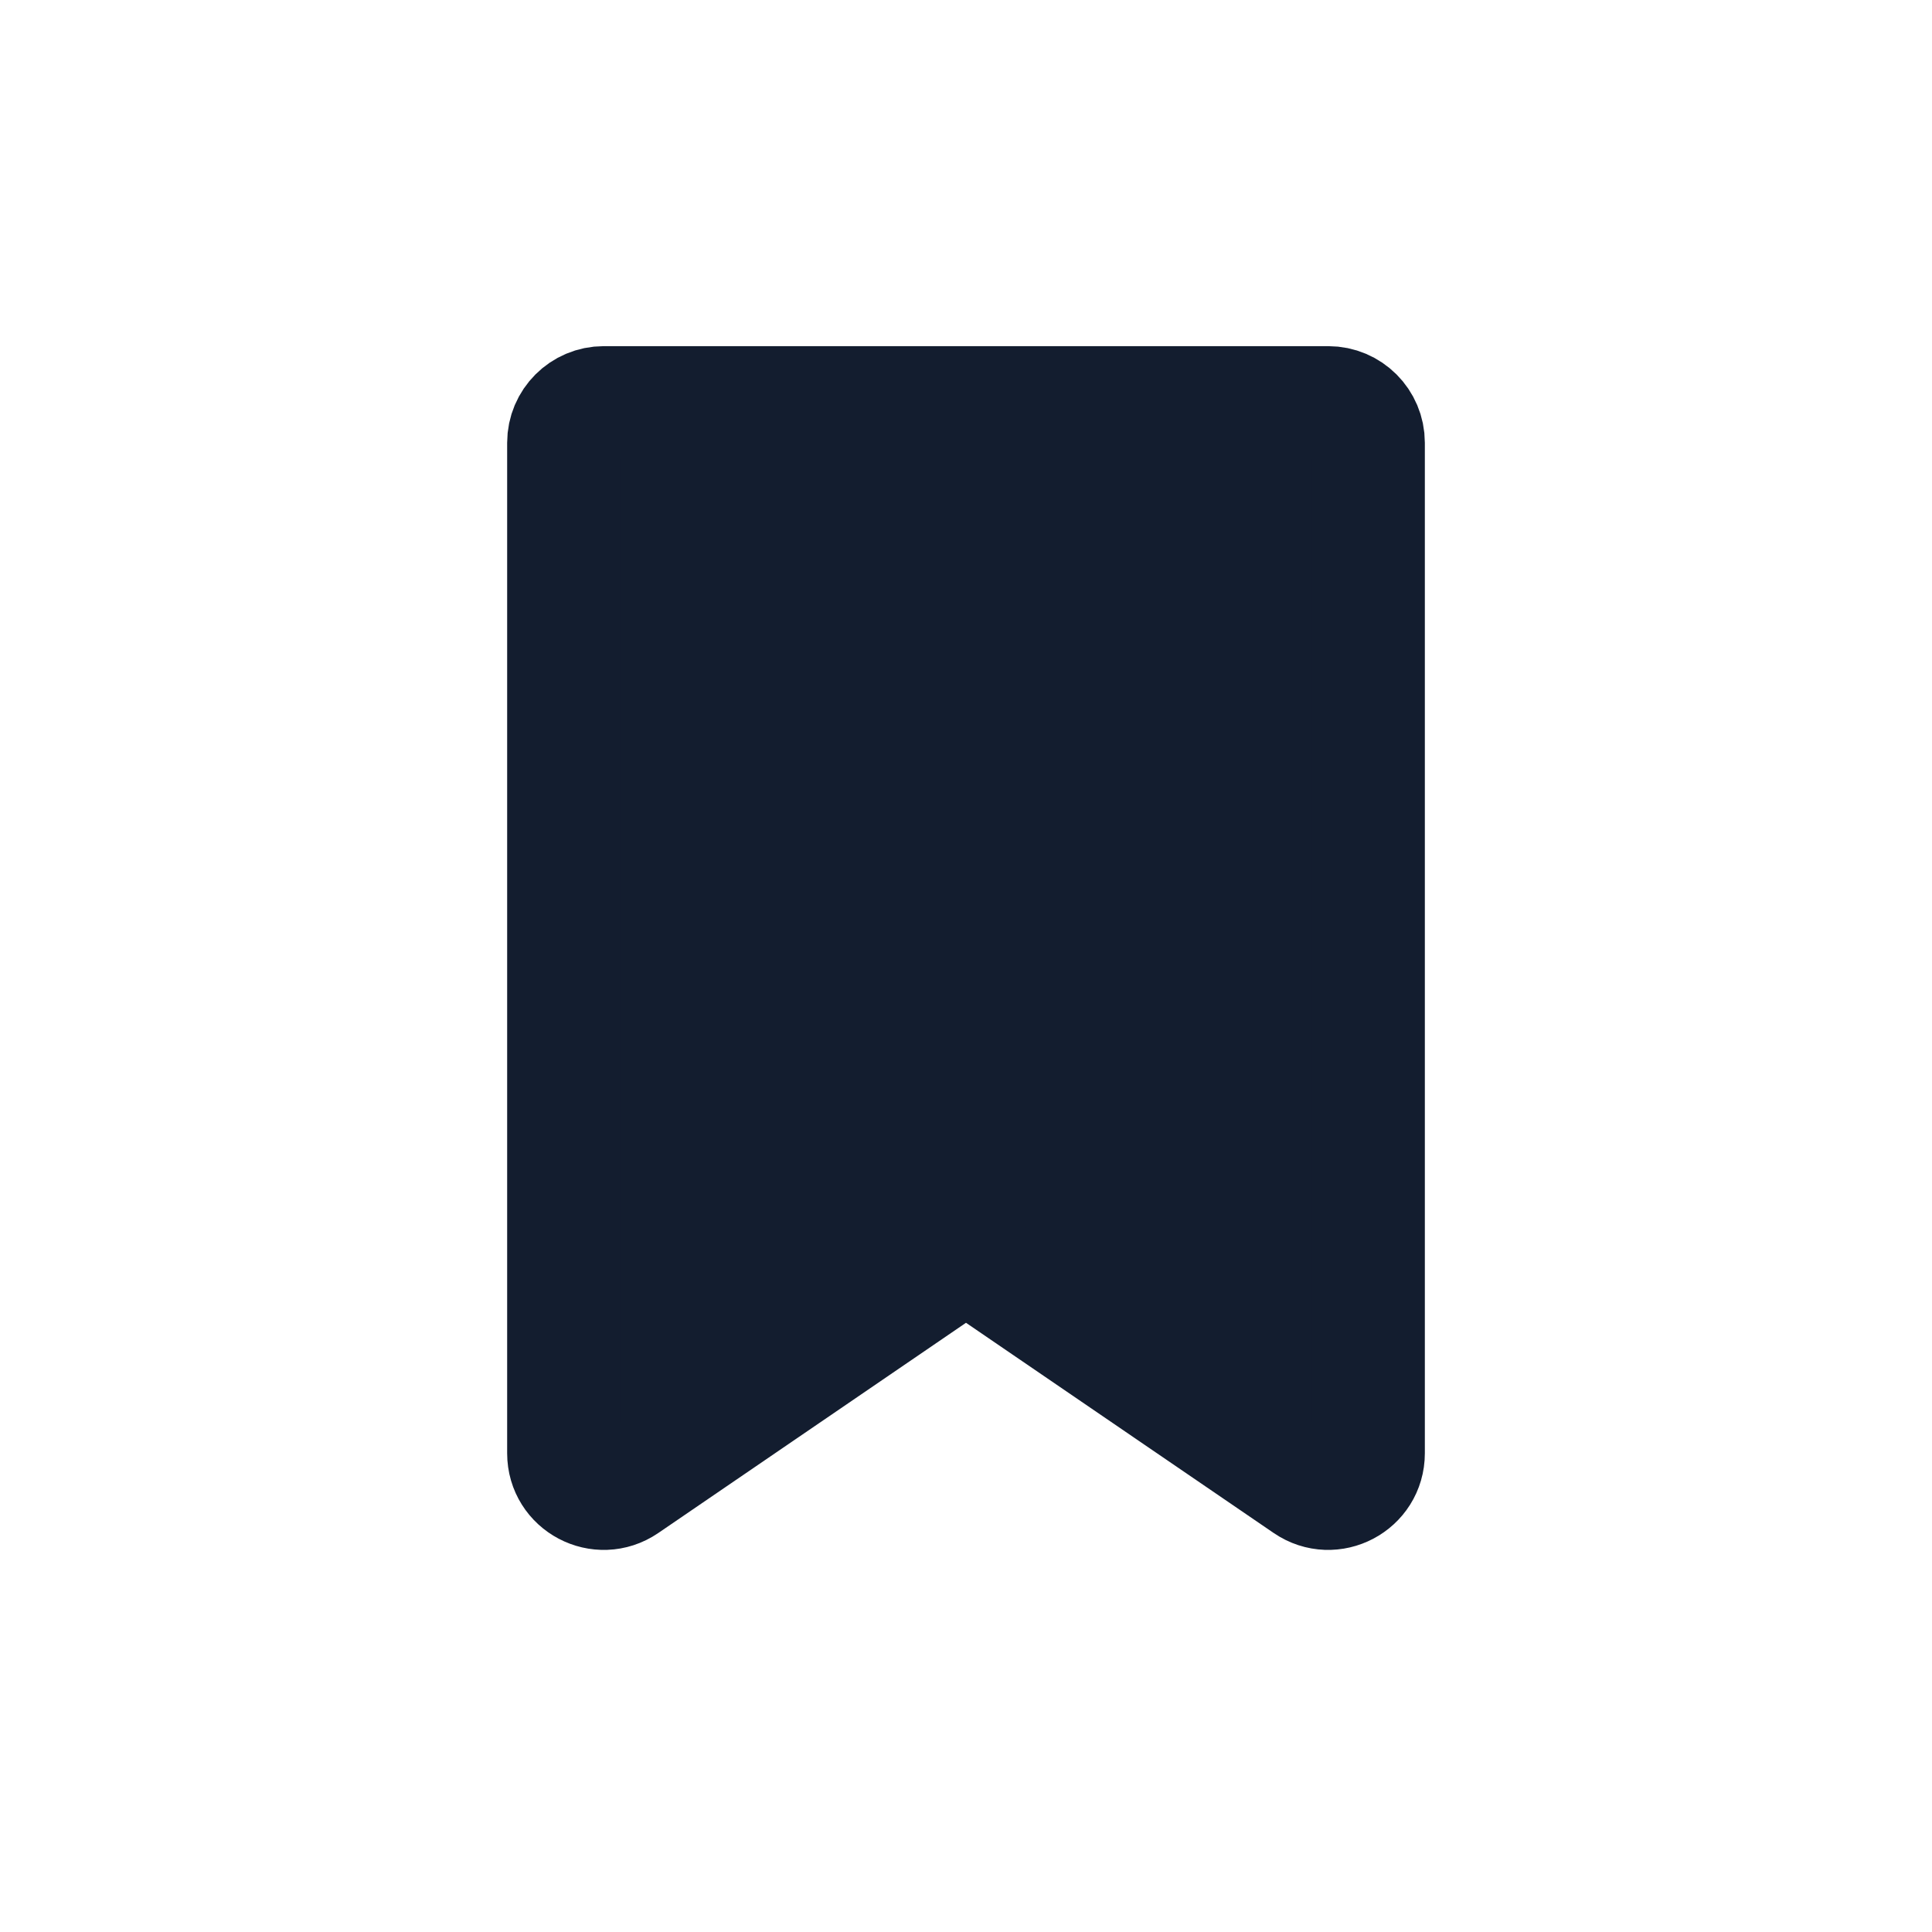
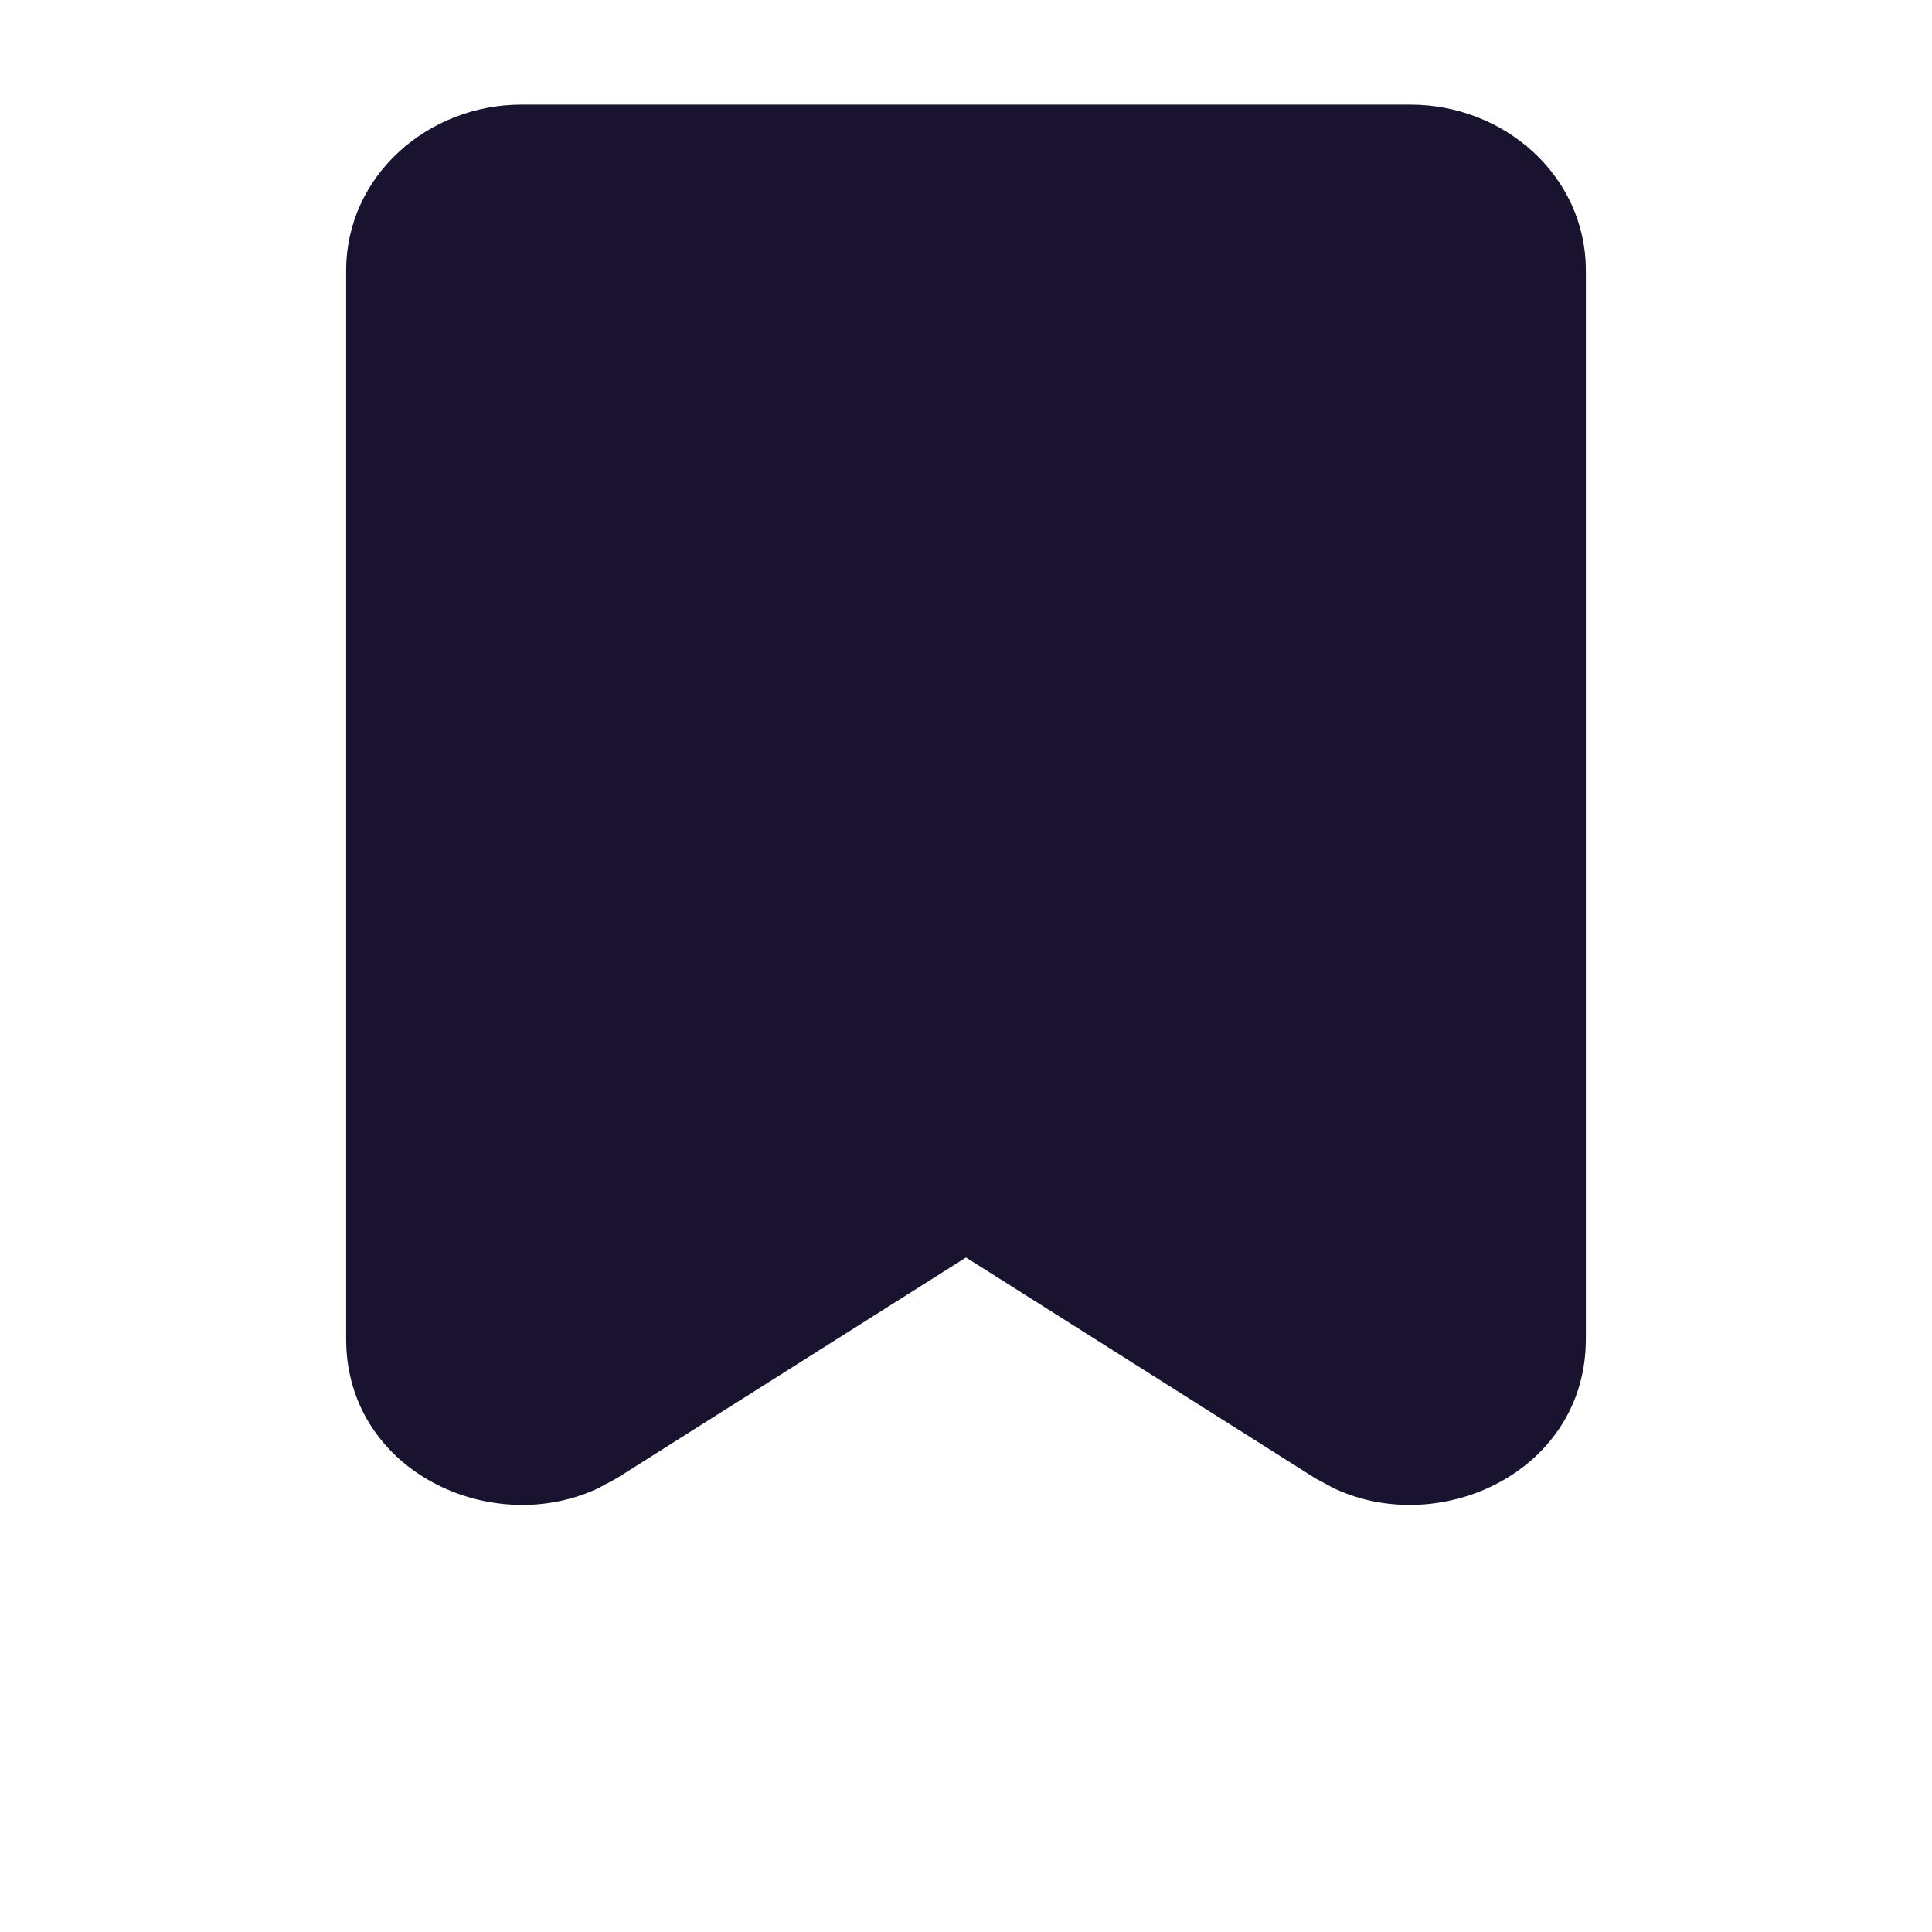
<svg xmlns="http://www.w3.org/2000/svg" width="24" height="24" viewBox="0 0 24 24" fill="none">
-   <path d="M7 5.5C7 5.224 7.224 5 7.5 5L16.5 5C16.776 5 17 5.224 17 5.5L17 18.053C17 18.455 16.55 18.692 16.218 18.466L12.282 15.777C12.112 15.661 11.888 15.661 11.718 15.777L7.782 18.466C7.45 18.692 7 18.455 7 18.053L7 5.5Z" fill="#131D2F" stroke="#131D2F" stroke-width="1.4" />
+   <path d="M19.7 16.634C19.7 18.265 17.918 19.103 16.592 18.498L16.57 18.488L16.55 18.477L16.362 18.376L16.342 18.365L16.321 18.352L12 15.621L7.679 18.352L7.658 18.365L7.638 18.376L7.45 18.477L7.43 18.488L7.408 18.498C6.082 19.103 4.3 18.265 4.3 16.634V3.364C4.3 2.174 5.325 1.3 6.474 1.3H17.526C18.675 1.3 19.7 2.174 19.7 3.364V16.634Z" fill="#1A132F" />
</svg>
